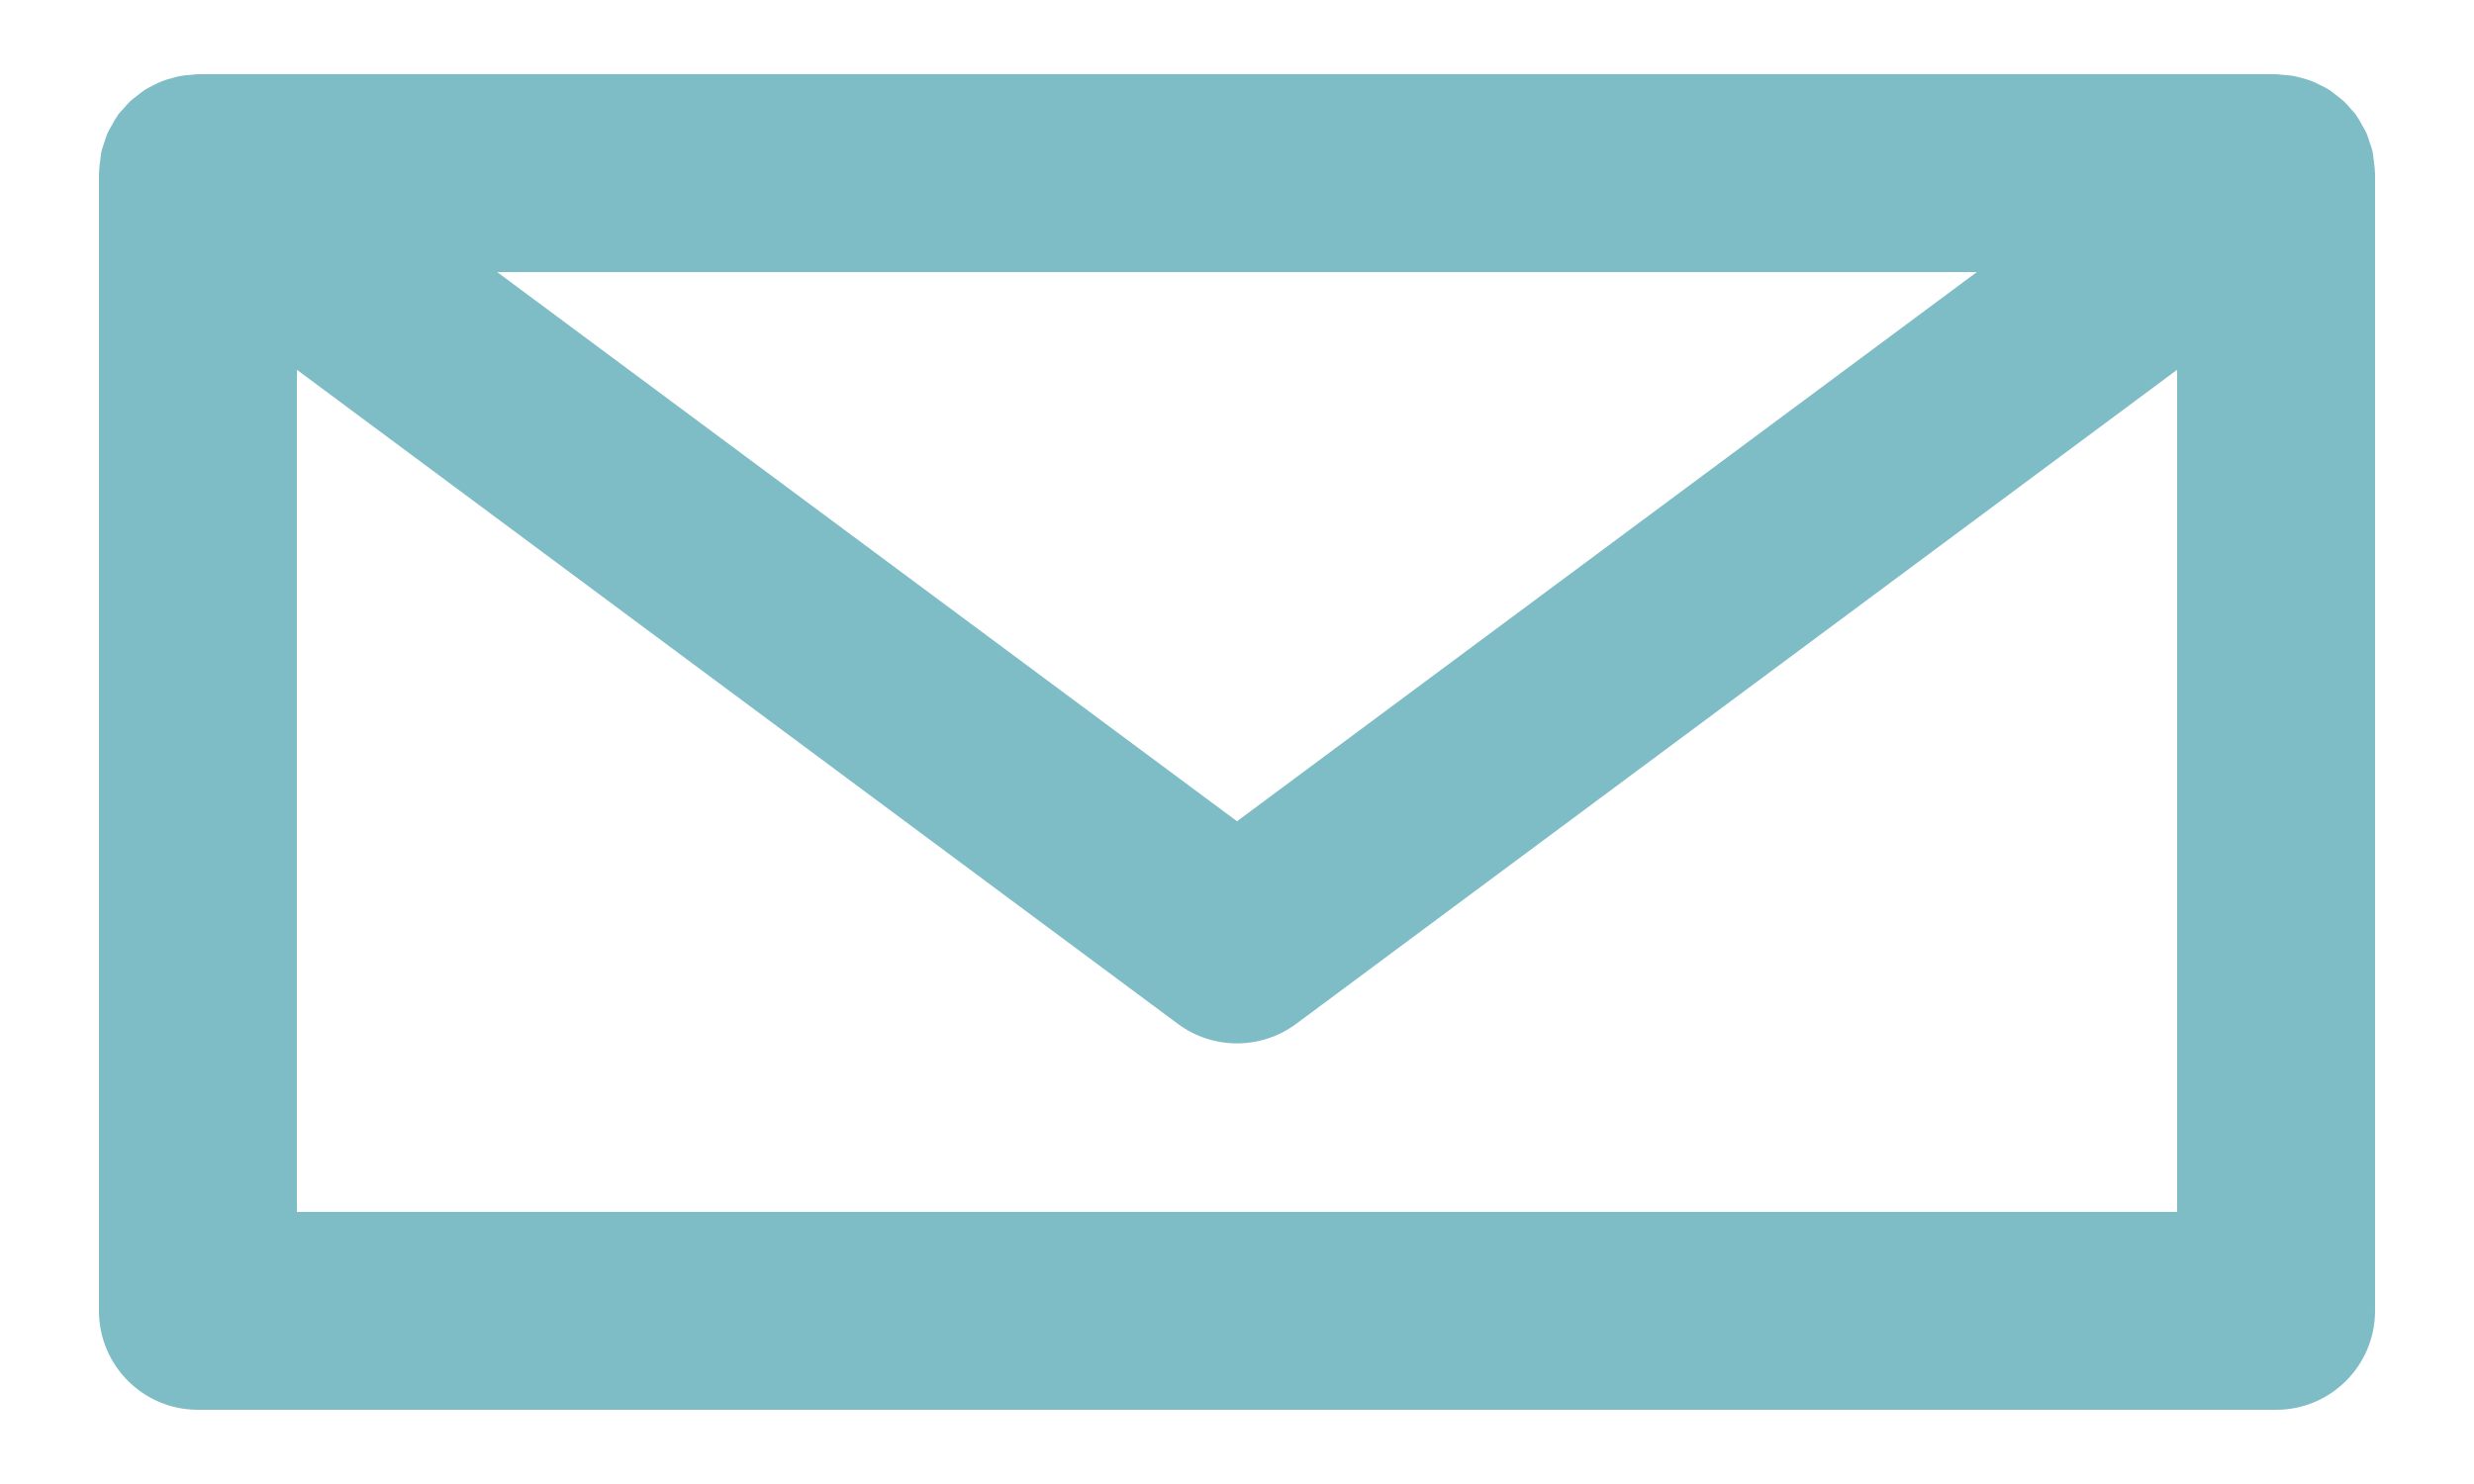
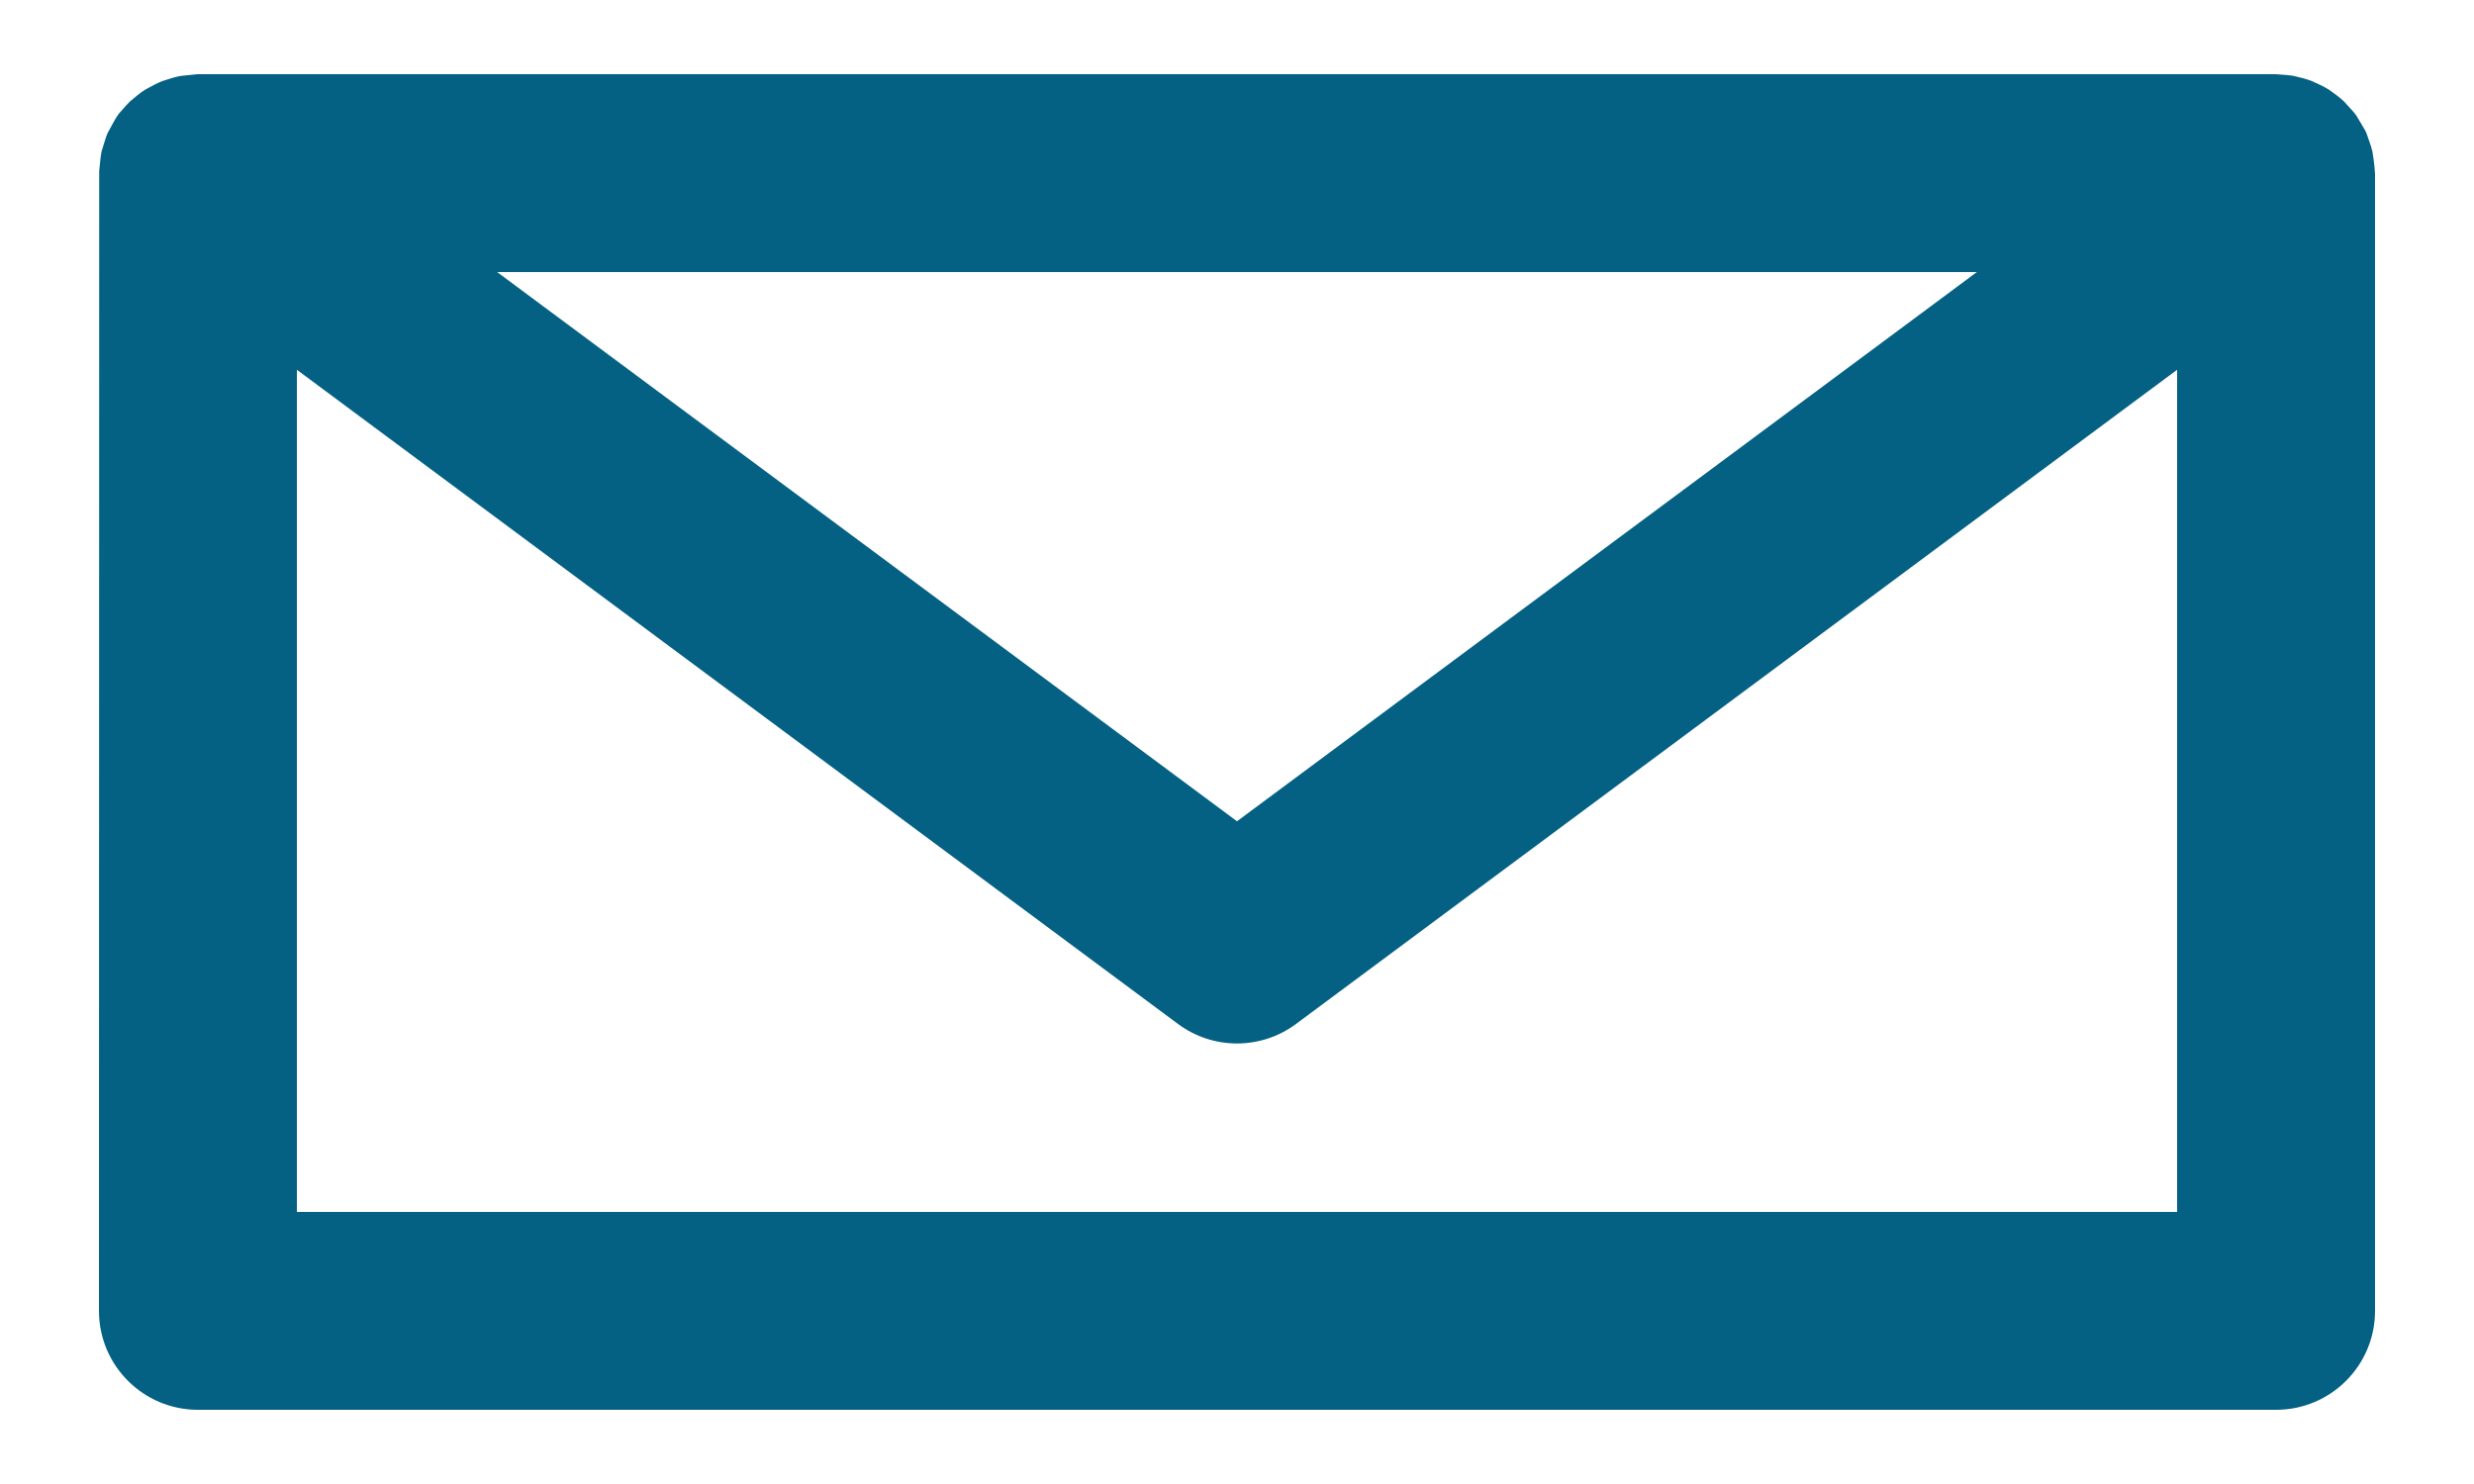
- <svg xmlns="http://www.w3.org/2000/svg" width="20px" height="12px" viewBox="0 0 20 12" version="1.1">
-   <g id="Components" stroke="none" stroke-width="1" fill="none" fill-rule="evenodd">
-     <g id="UI/Mail/Default-Copy" transform="translate(0.8, 0.6)" fill="#7EBCC6">
-       <path d="M1.6,9.2 L1.6,2.39 L8.723,7.68 C8.865,7.785 9.032,7.837 9.2,7.837 C9.368,7.837 9.535,7.785 9.677,7.68 L16.8,2.39 L16.8,9.2 L1.6,9.2 Z M15.181,1.6 L9.2,6.041 L3.219,1.6 L15.181,1.6 Z M18.398,0.783 C18.398,0.753 18.393,0.723 18.389,0.694 C18.386,0.671 18.385,0.648 18.38,0.625 C18.374,0.6 18.365,0.575 18.356,0.55 C18.348,0.525 18.341,0.5 18.33,0.475 C18.321,0.455 18.308,0.435 18.297,0.415 C18.283,0.389 18.269,0.362 18.251,0.338 C18.248,0.333 18.246,0.328 18.242,0.323 C18.231,0.308 18.218,0.297 18.206,0.283 C18.188,0.262 18.169,0.24 18.149,0.22 C18.129,0.202 18.109,0.187 18.088,0.171 C18.068,0.155 18.048,0.139 18.027,0.125 C18.004,0.111 17.981,0.099 17.957,0.088 C17.934,0.076 17.912,0.065 17.888,0.056 C17.863,0.046 17.838,0.039 17.812,0.032 C17.788,0.025 17.764,0.018 17.739,0.014 C17.71,0.009 17.681,0.007 17.651,0.005 C17.634,0.004 17.617,0 17.6,0 L0.8,0 C0.782,0 0.766,0.004 0.748,0.005 C0.719,0.007 0.69,0.009 0.661,0.014 C0.636,0.018 0.612,0.025 0.588,0.032 C0.562,0.039 0.537,0.046 0.512,0.056 C0.488,0.065 0.466,0.076 0.443,0.088 C0.419,0.1 0.396,0.111 0.373,0.125 C0.352,0.139 0.332,0.155 0.312,0.171 C0.291,0.187 0.271,0.202 0.251,0.22 C0.231,0.24 0.212,0.262 0.194,0.283 C0.182,0.297 0.169,0.308 0.158,0.323 C0.154,0.328 0.152,0.333 0.149,0.338 C0.131,0.362 0.117,0.389 0.103,0.415 C0.092,0.435 0.079,0.455 0.07,0.476 C0.059,0.5 0.052,0.525 0.044,0.55 C0.036,0.575 0.026,0.6 0.02,0.625 C0.015,0.648 0.014,0.671 0.011,0.694 C0.007,0.723 0.002,0.753 0.002,0.783 C0.002,0.789 0,0.794 0,0.8 L0,10 C0,10.442 0.358,10.8 0.8,10.8 L17.6,10.8 C18.042,10.8 18.4,10.442 18.4,10 L18.4,0.8 C18.4,0.794 18.398,0.789 18.398,0.783 L18.398,0.783 Z" id="mail" />
-     </g>
-   </g>
+ <svg xmlns="http://www.w3.org/2000/svg" width="20" height="12">
+   <path d="M2.4 9.8V2.99L9.523 8.28a.8.8 0 0 0 .954 0L17.6 2.99V9.8H2.4zm13.581-7.6L10 6.641 4.019 2.2h11.962zm3.217-.817c-.001-.03-.005-.059-.009-.089l-.01-.069c-.006-.025-.015-.05-.023-.075l-.026-.075c-.009-.021-.022-.04-.033-.06l-.046-.077c-.02-.03-.033-.041-.045-.055L18.949.82c-.019-.018-.04-.034-.06-.05l-.062-.045c-.022-.014-.046-.026-.07-.038l-.069-.032c-.025-.01-.051-.017-.077-.024l-.072-.018c-.029-.005-.059-.007-.089-.009C18.434.604 18.417.6 18.4.6H1.6c-.018 0-.034.004-.052.005l-.088.009c-.025.004-.049.011-.073.018l-.076.024c-.024.009-.046.021-.069.032l-.07.038c-.022.014-.042.029-.062.045l-.06.05c-.021.02-.039.042-.058.063C.982.897.969.908.958.923.931.962.917.989.903 1.015l-.033.061c-.011.024-.018.049-.026.074l-.023.075c-.005.022-.007.046-.01.069l-.009.089L.8 10.6a.8.8 0 0 0 .8.8h16.8a.8.8 0 0 0 .8-.8V1.4l-.002-.017z" fill="#046183" fill-rule="evenodd" />
</svg>
